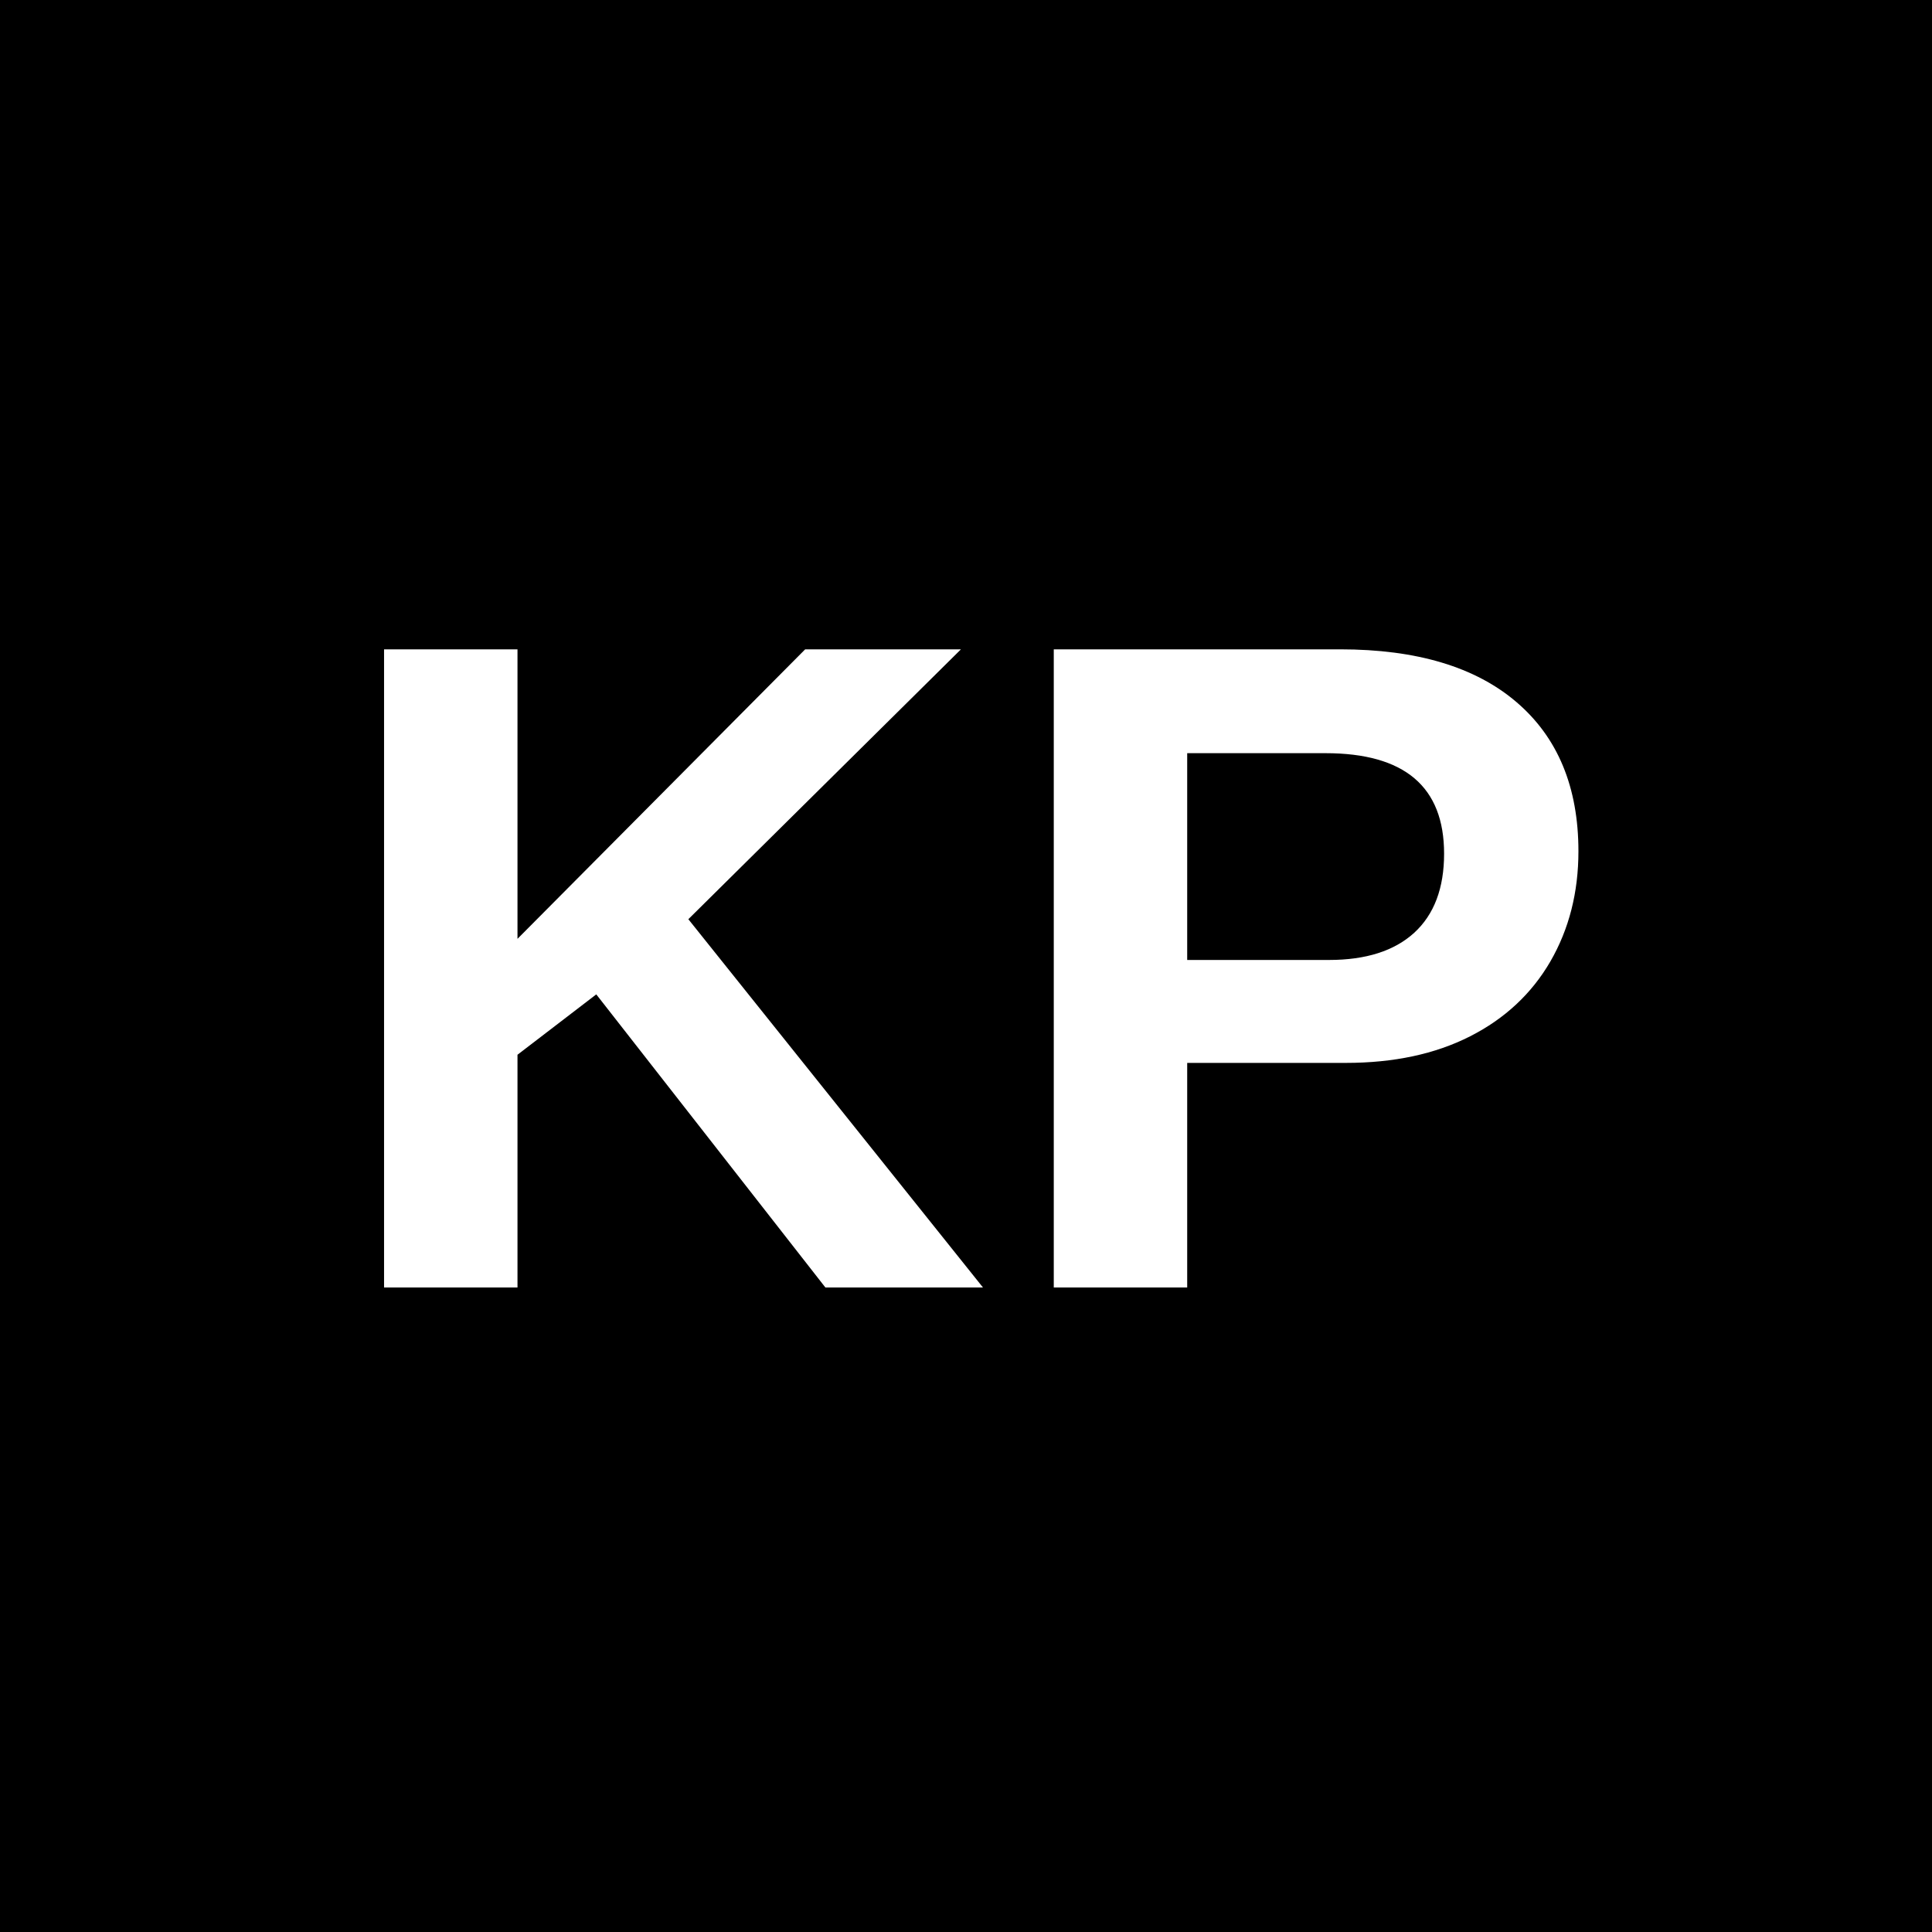
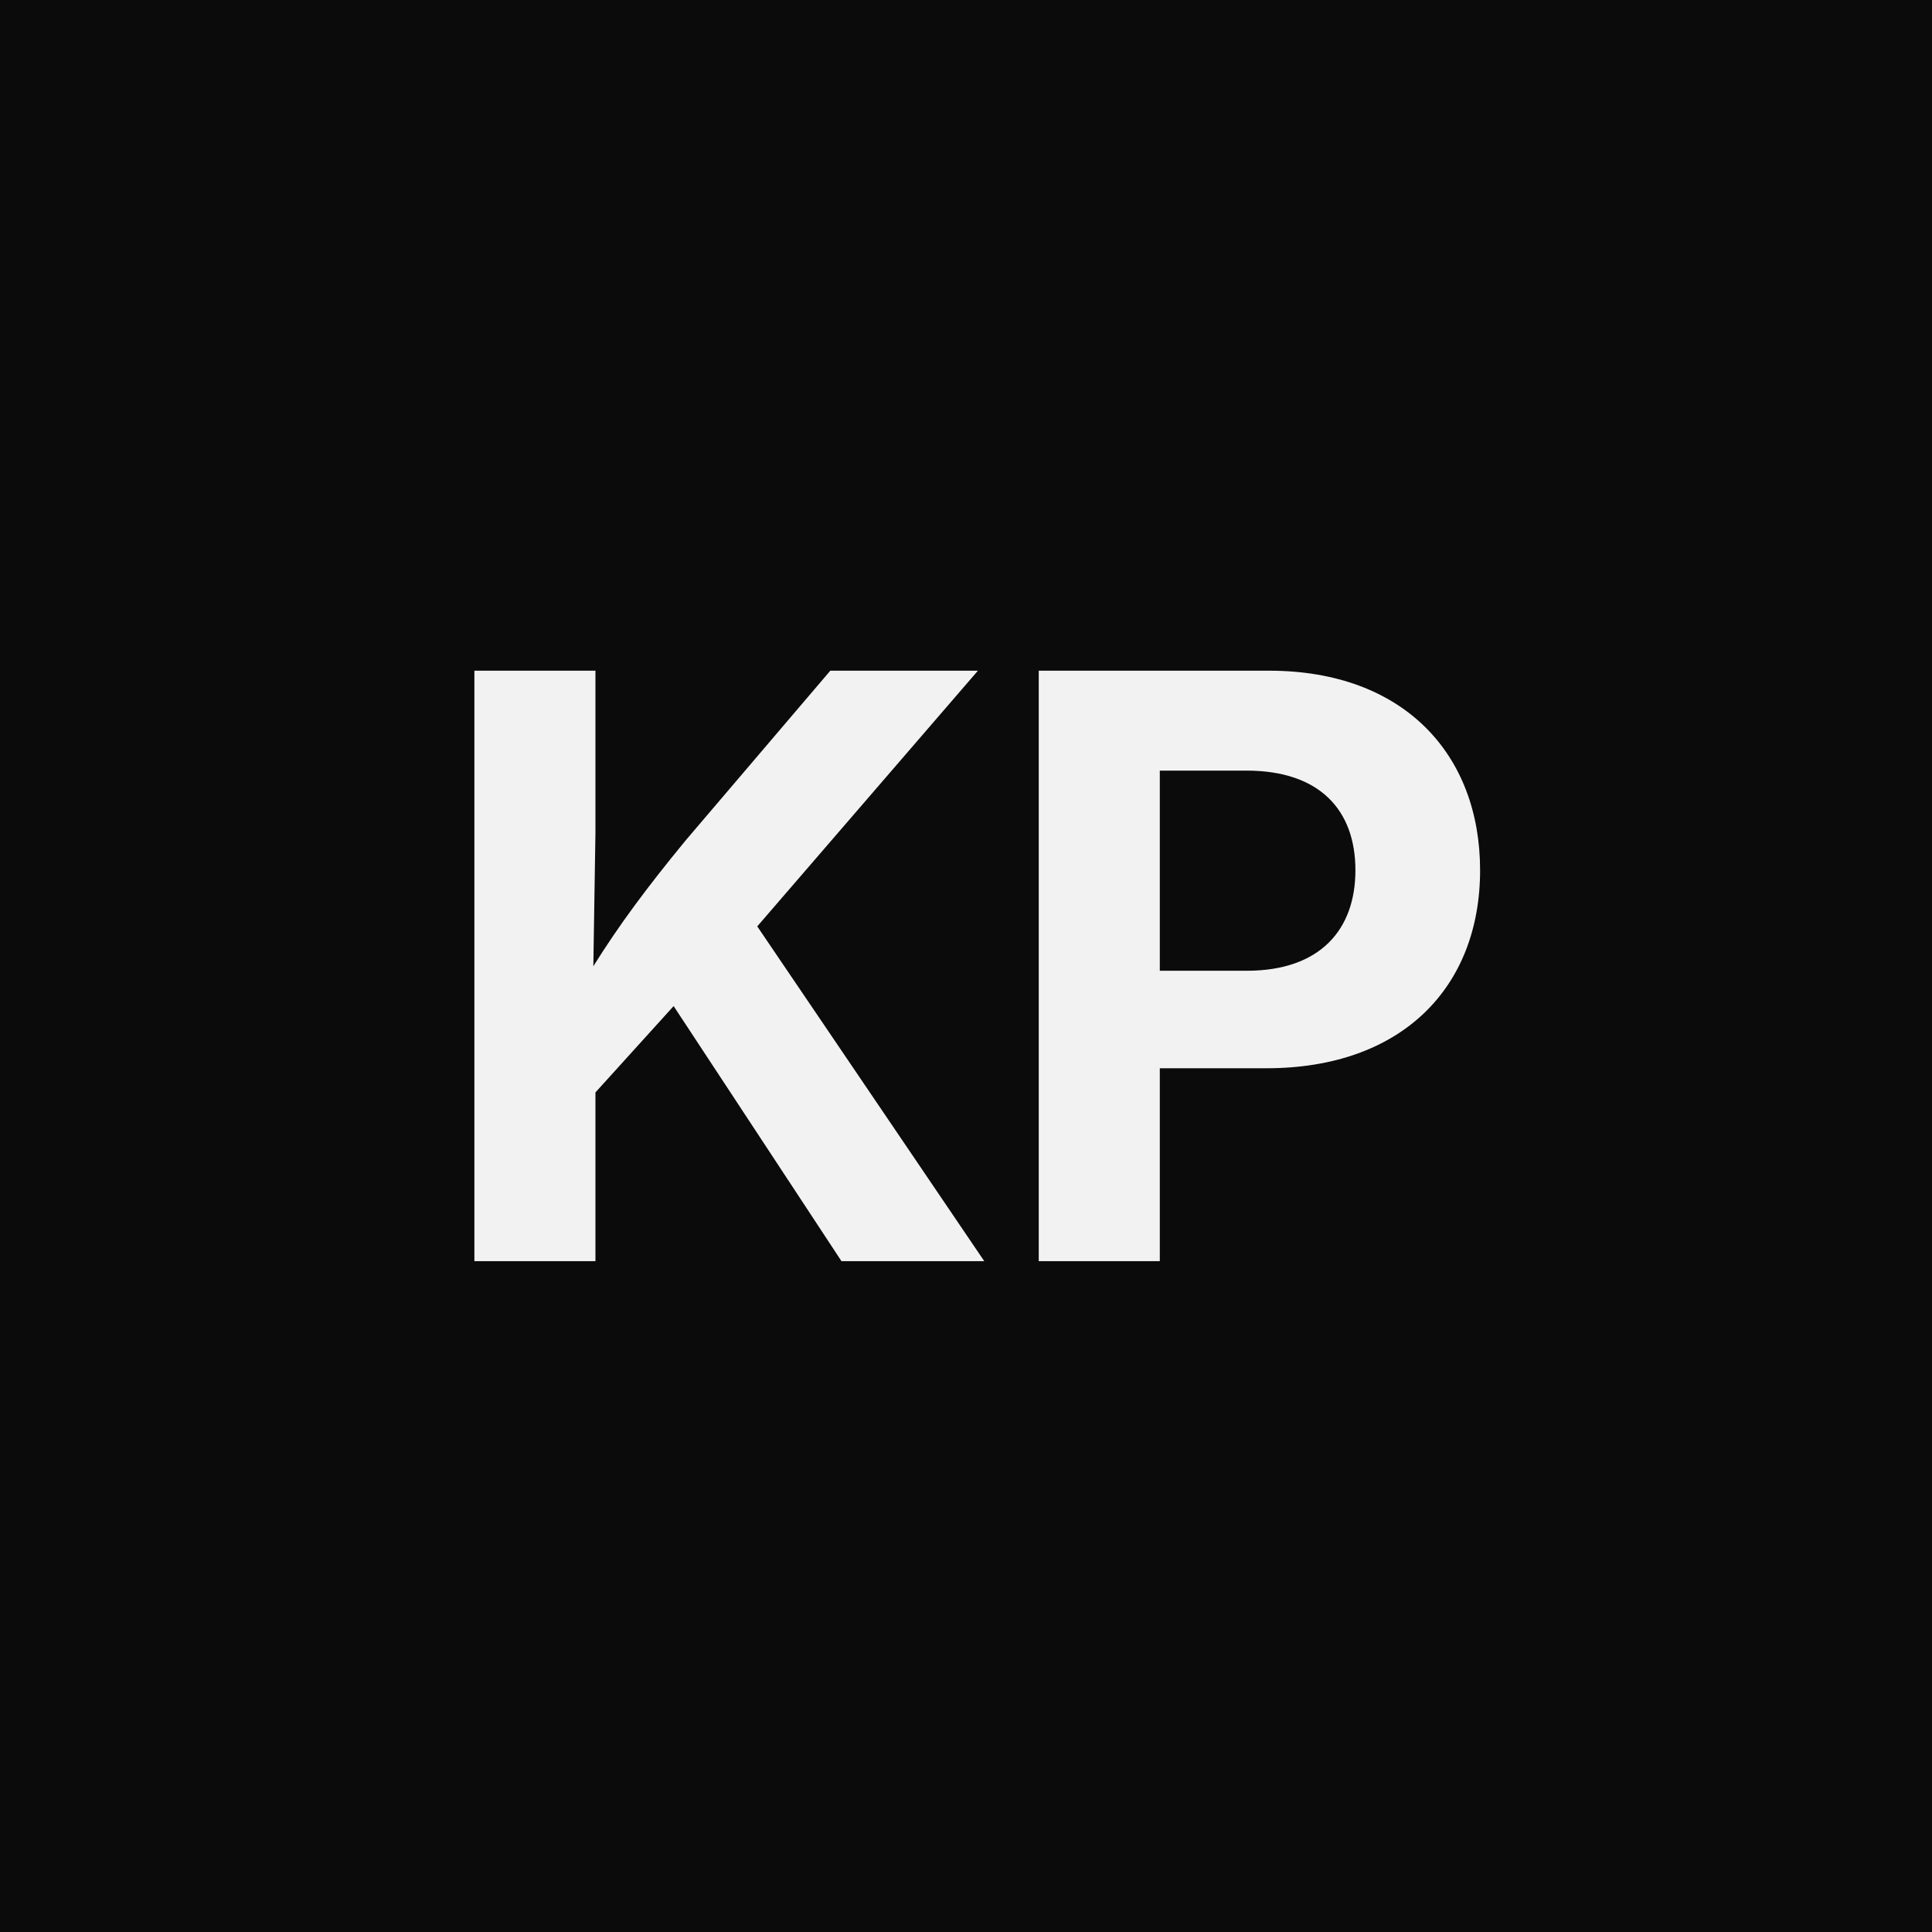
<svg xmlns="http://www.w3.org/2000/svg" viewBox="0 0 100 100">
-   <rect width="100" height="100" fill="#000" />
-   <text x="50" y="50" font-family="Arial, sans-serif" font-size="48" font-weight="bold" fill="#fff" text-anchor="middle" dominant-baseline="central">KP</text>
+   <rect width="100" height="100" fill="#0b0b0b" />
+   <text x="50" y="50" text-anchor="middle" dominant-baseline="central" font-family="'Inter', -apple-system, BlinkMacSystemFont, 'Segoe UI', Roboto, Arial, sans-serif" font-size="42" font-weight="700" fill="#f2f2f2" letter-spacing="-1">KP</text>
</svg>
